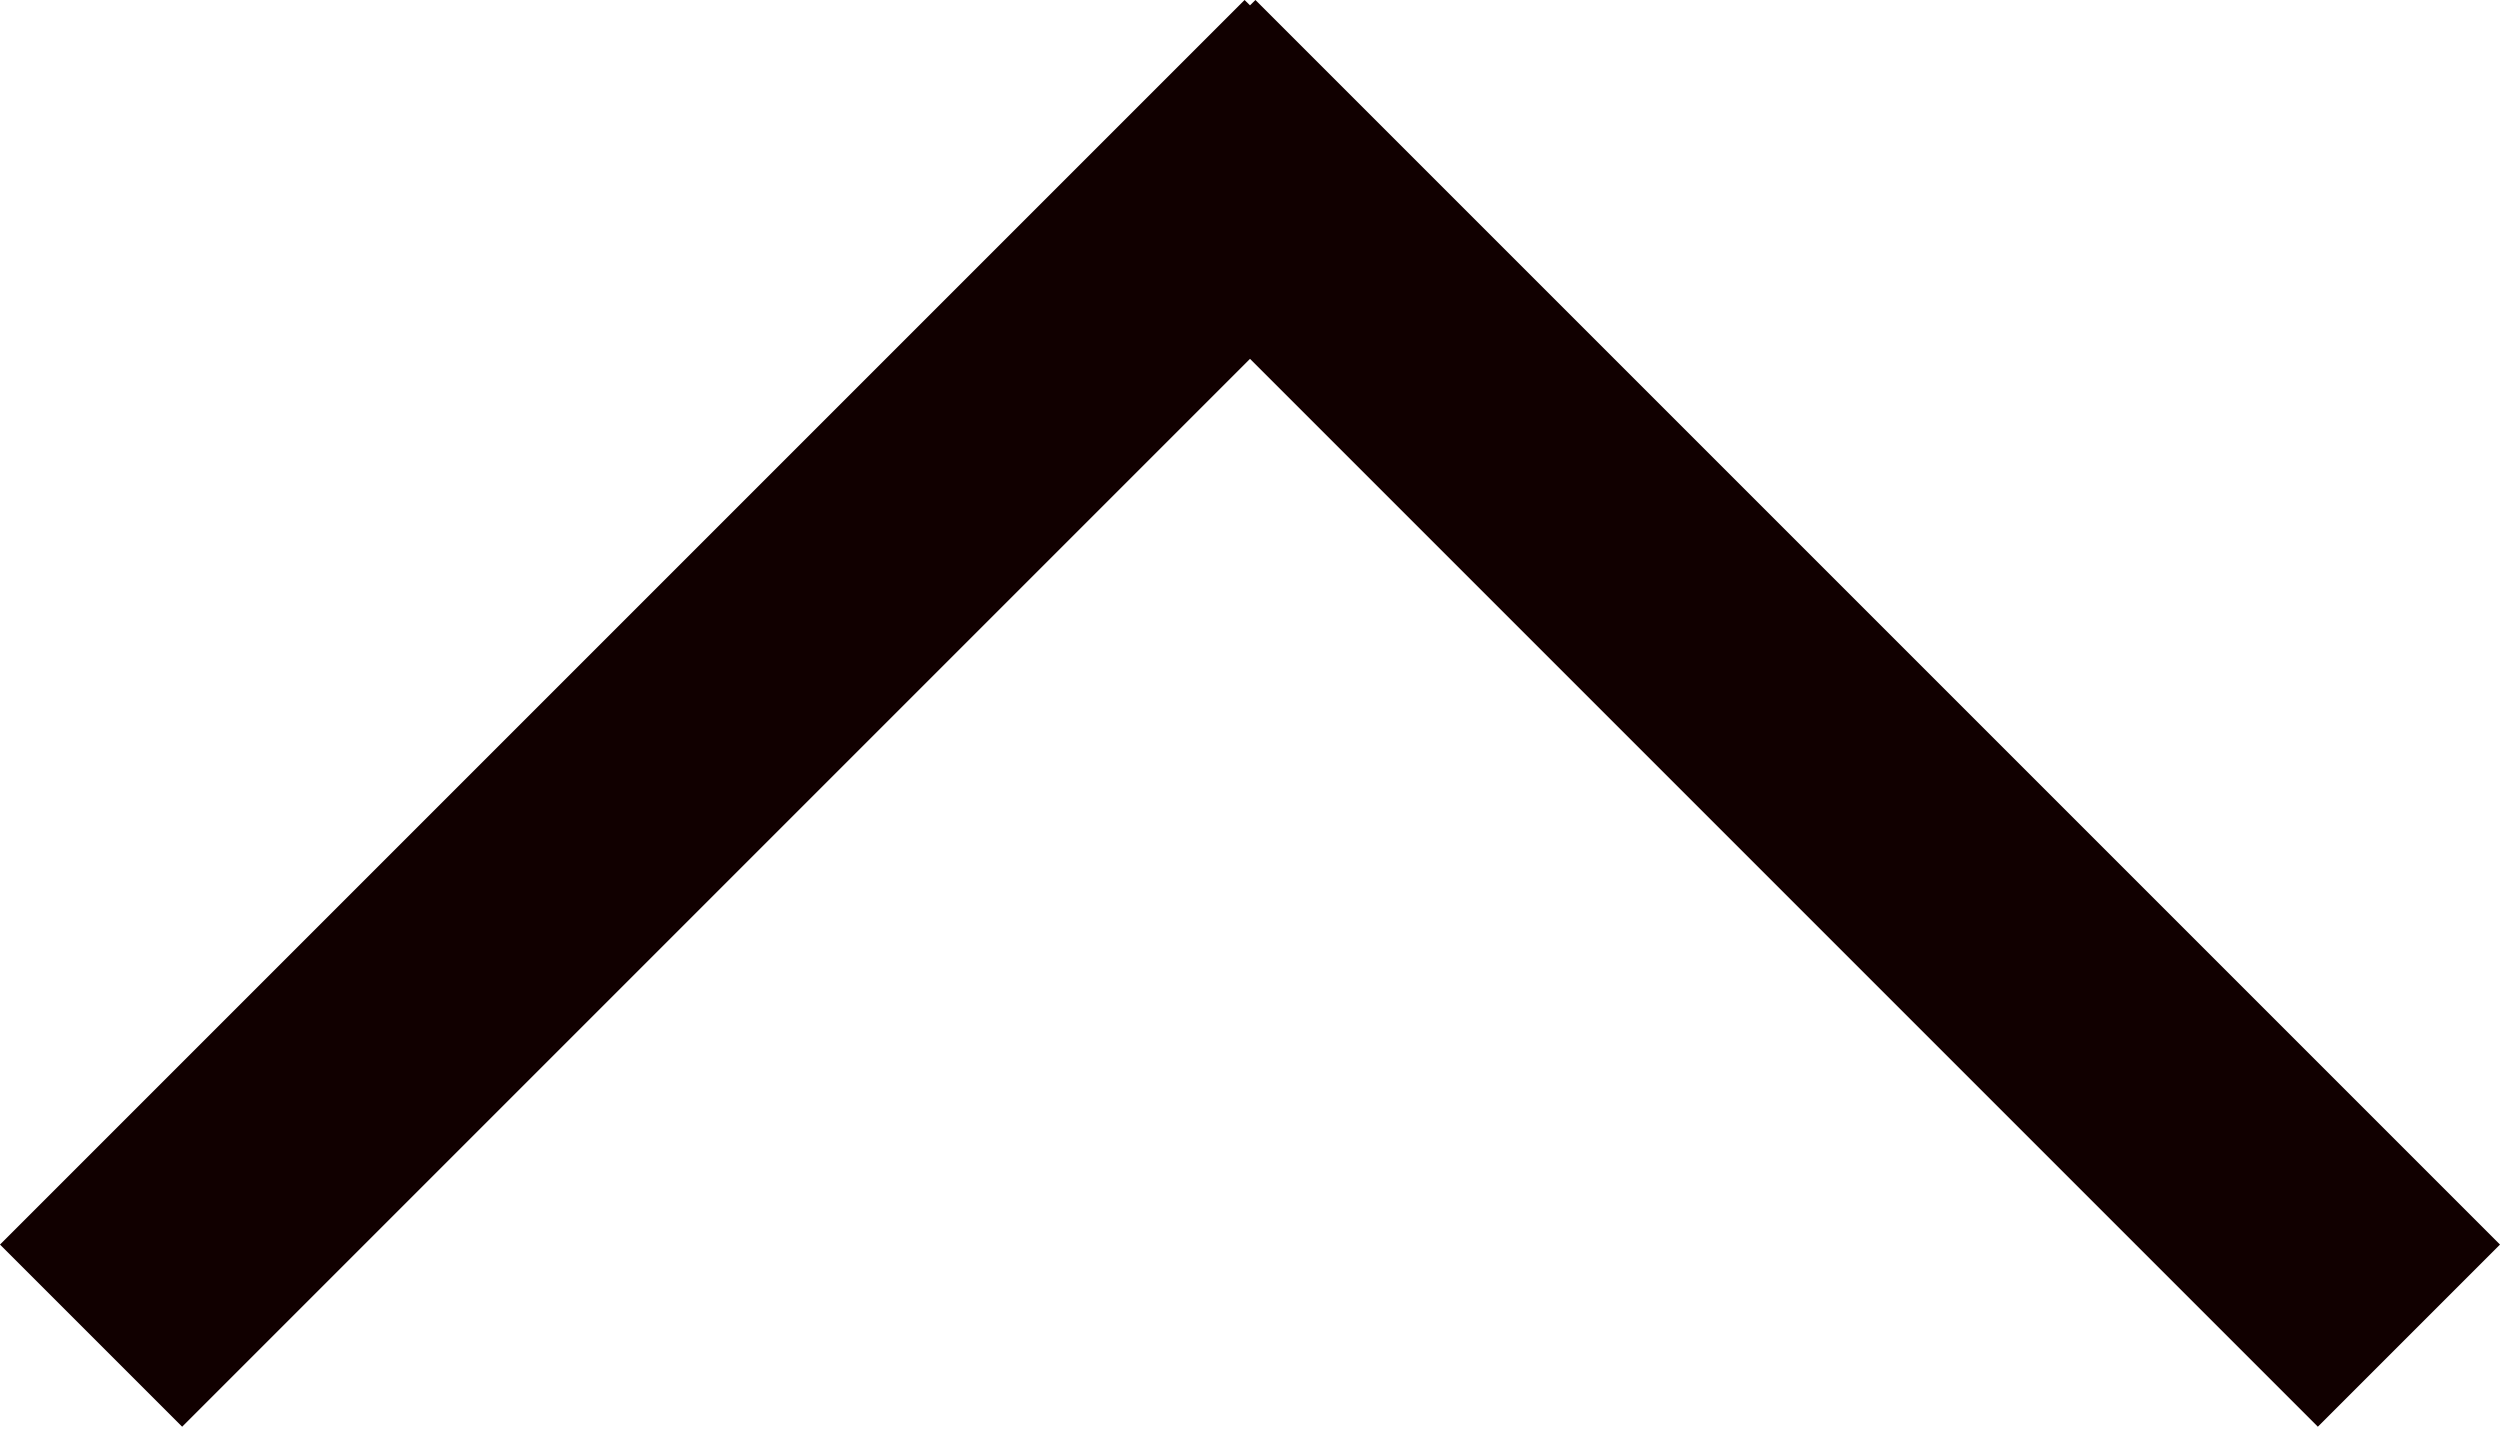
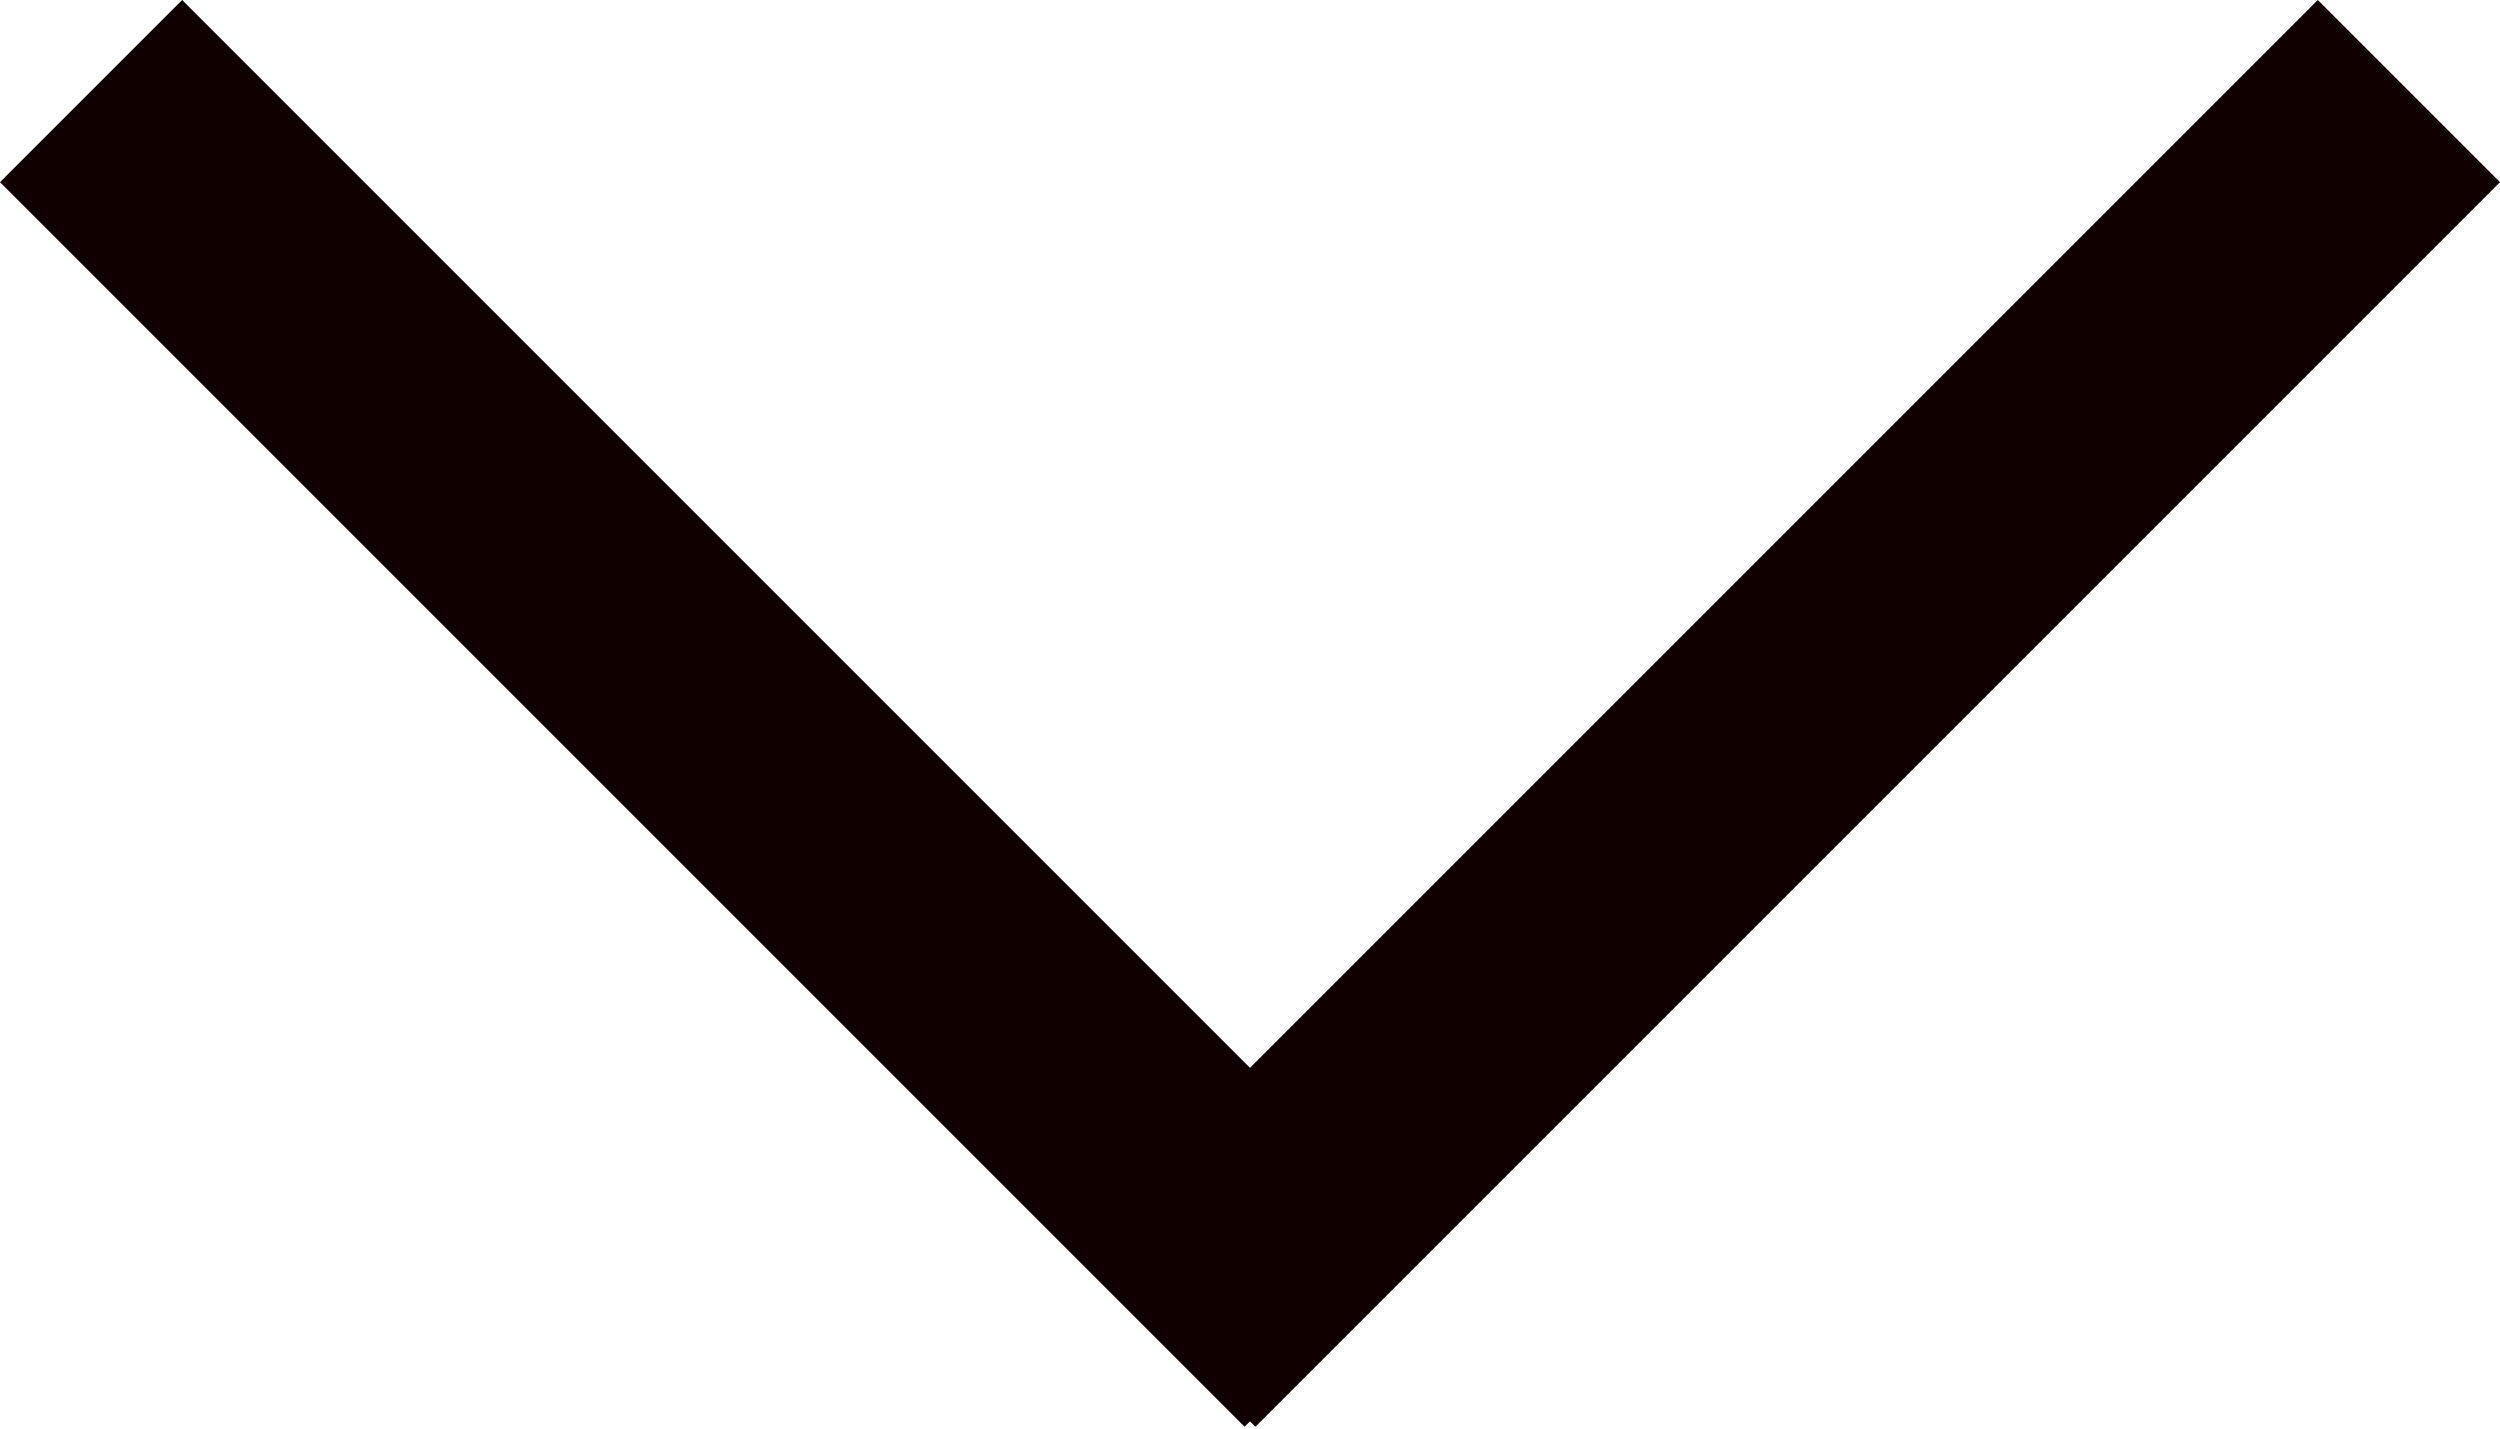
<svg xmlns="http://www.w3.org/2000/svg" width="35" height="20" viewBox="0 0 35 20" fill="none">
-   <path fill-rule="evenodd" clip-rule="evenodd" d="M17.5 0.075L17.424 -6.29425e-05L1.52588e-05 17.424L2.55 19.974L17.5 5.024L32.45 19.974L35 17.424L17.576 -6.67572e-05L17.5 0.075Z" fill="#110000" />
+   <path fill-rule="evenodd" clip-rule="evenodd" d="M17.5 19.899L17.576 19.974L35 2.55L32.45 0L17.5 14.95L2.55 5.1856e-06L0 2.55L17.424 19.974L17.5 19.899Z" fill="#110000" />
</svg>
